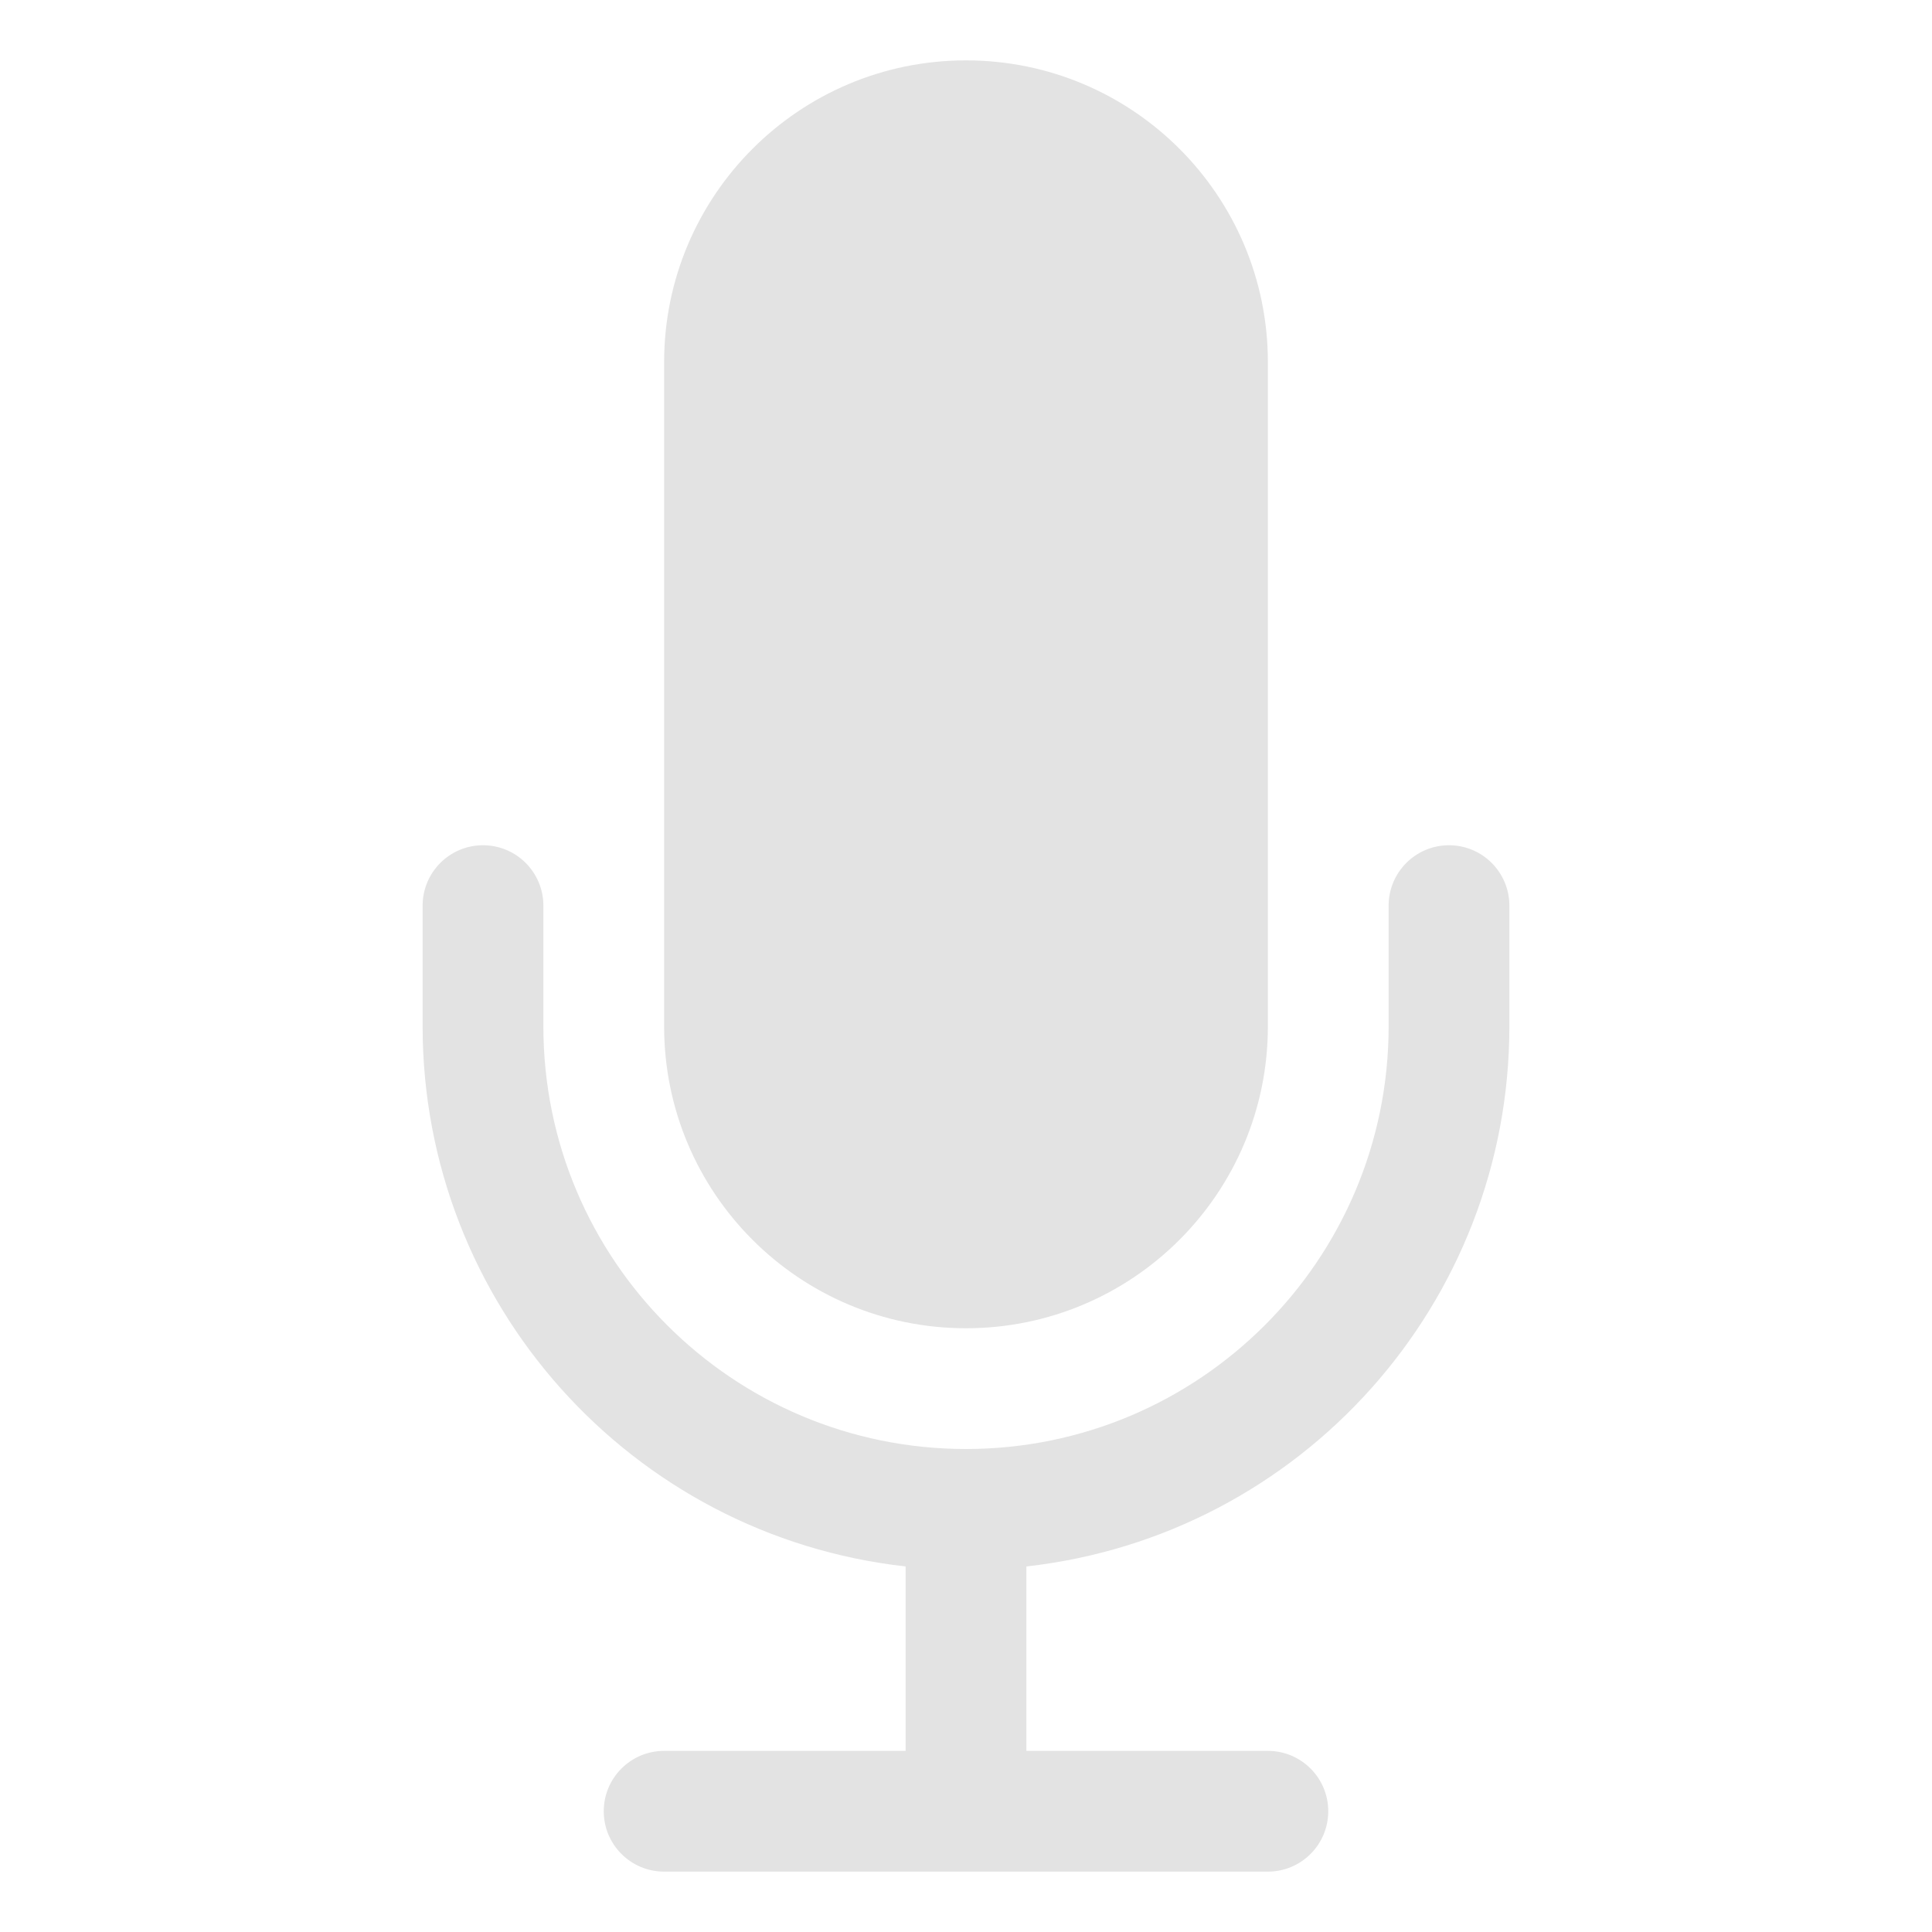
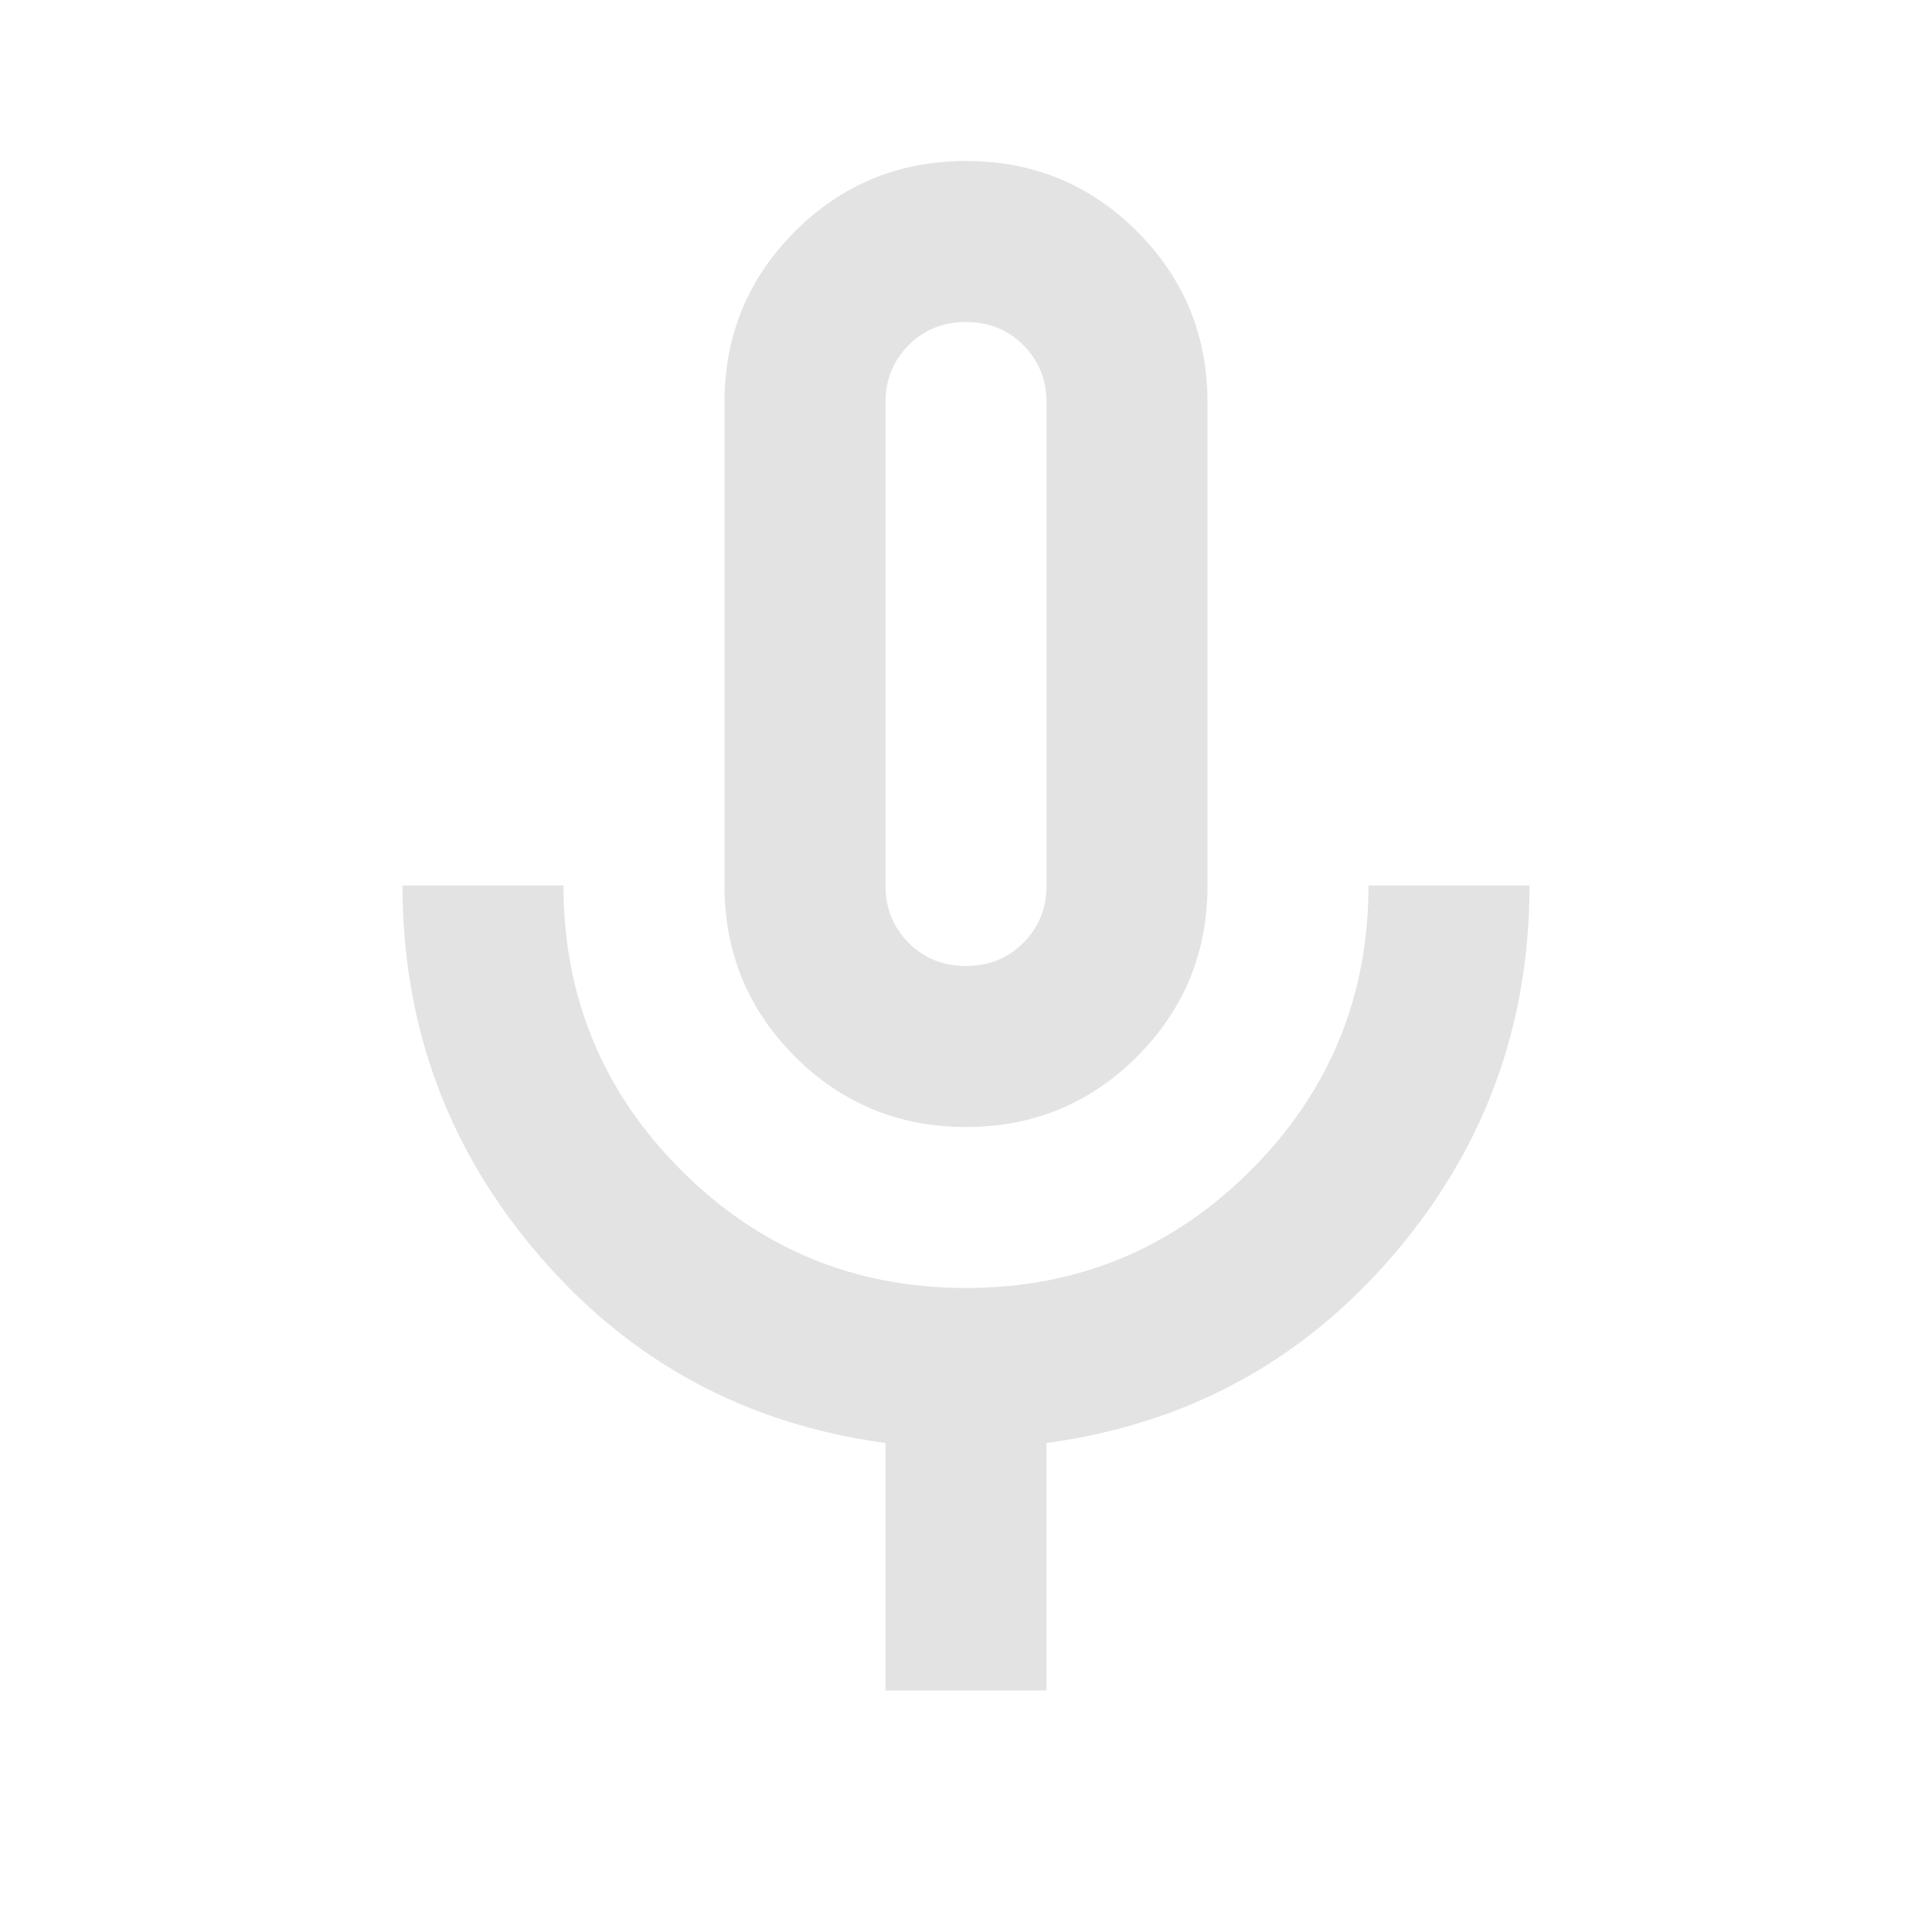
- <svg xmlns="http://www.w3.org/2000/svg" viewBox="0 0 24 24" fill="#e3e3e3">
-   <path d="M8.25 4.5a3.75 3.75 0 1 1 7.5 0v8.25a3.75 3.75 0 1 1-7.5 0V4.5Z" />
-   <path d="M6 10.5a.75.75 0 0 1 .75.75v1.5a5.25 5.25 0 1 0 10.5 0v-1.5a.75.75 0 0 1 1.5 0v1.5a6.751 6.751 0 0 1-6 6.709v2.291h3a.75.75 0 0 1 0 1.5h-7.5a.75.75 0 0 1 0-1.5h3v-2.291a6.751 6.751 0 0 1-6-6.709v-1.5A.75.75 0 0 1 6 10.5Z" />
+ <svg xmlns="http://www.w3.org/2000/svg" height="24px" viewBox="0 -960 960 960" width="24px" fill="#e3e3e3">
+   <path d="M395-435q-35-35-35-85v-240q0-50 35-85t85-35q50 0 85 35t35 85v240q0 50-35 85t-85 35q-50 0-85-35Zm85-205Zm-40 520v-123q-104-14-172-93t-68-184h80q0 83 58.5 141.5T480-320q83 0 141.5-58.5T680-520h80q0 105-68 184t-172 93v123h-80Zm68.5-371.5Q520-503 520-520v-240q0-17-11.5-28.5T480-800q-17 0-28.5 11.5T440-760v240q0 17 11.5 28.5T480-480q17 0 28.5-11.5Z" />
</svg>
